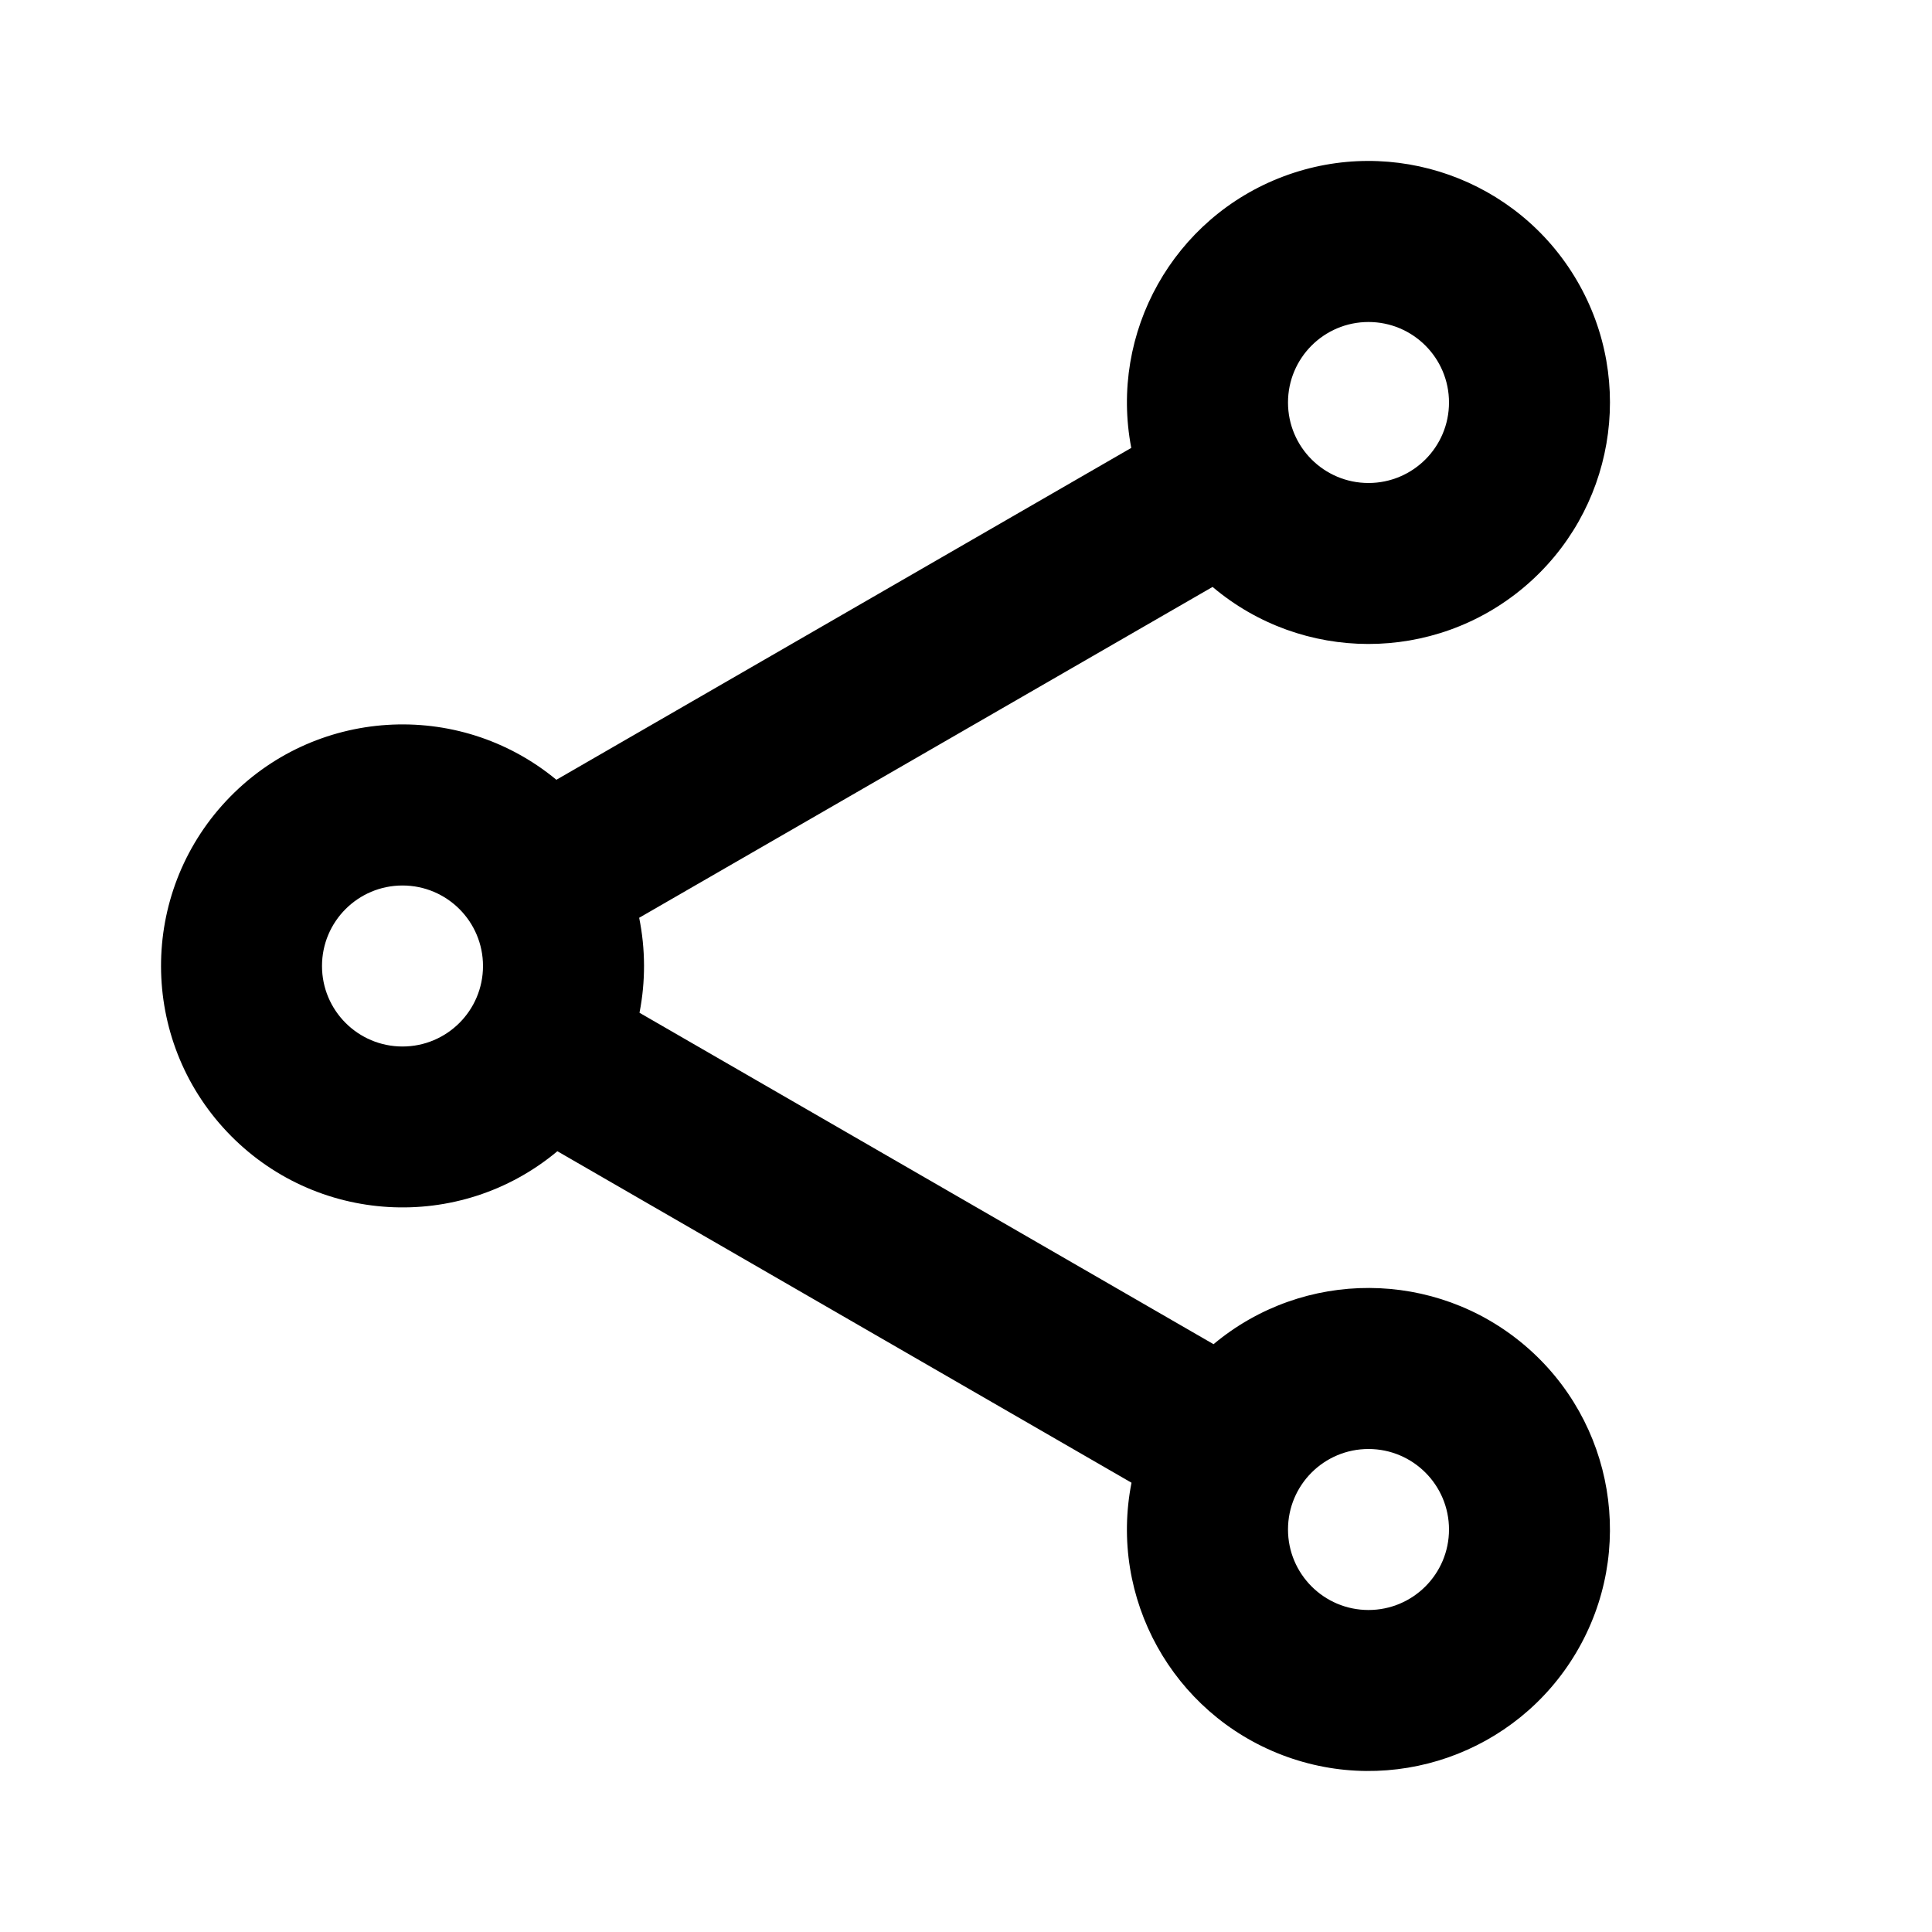
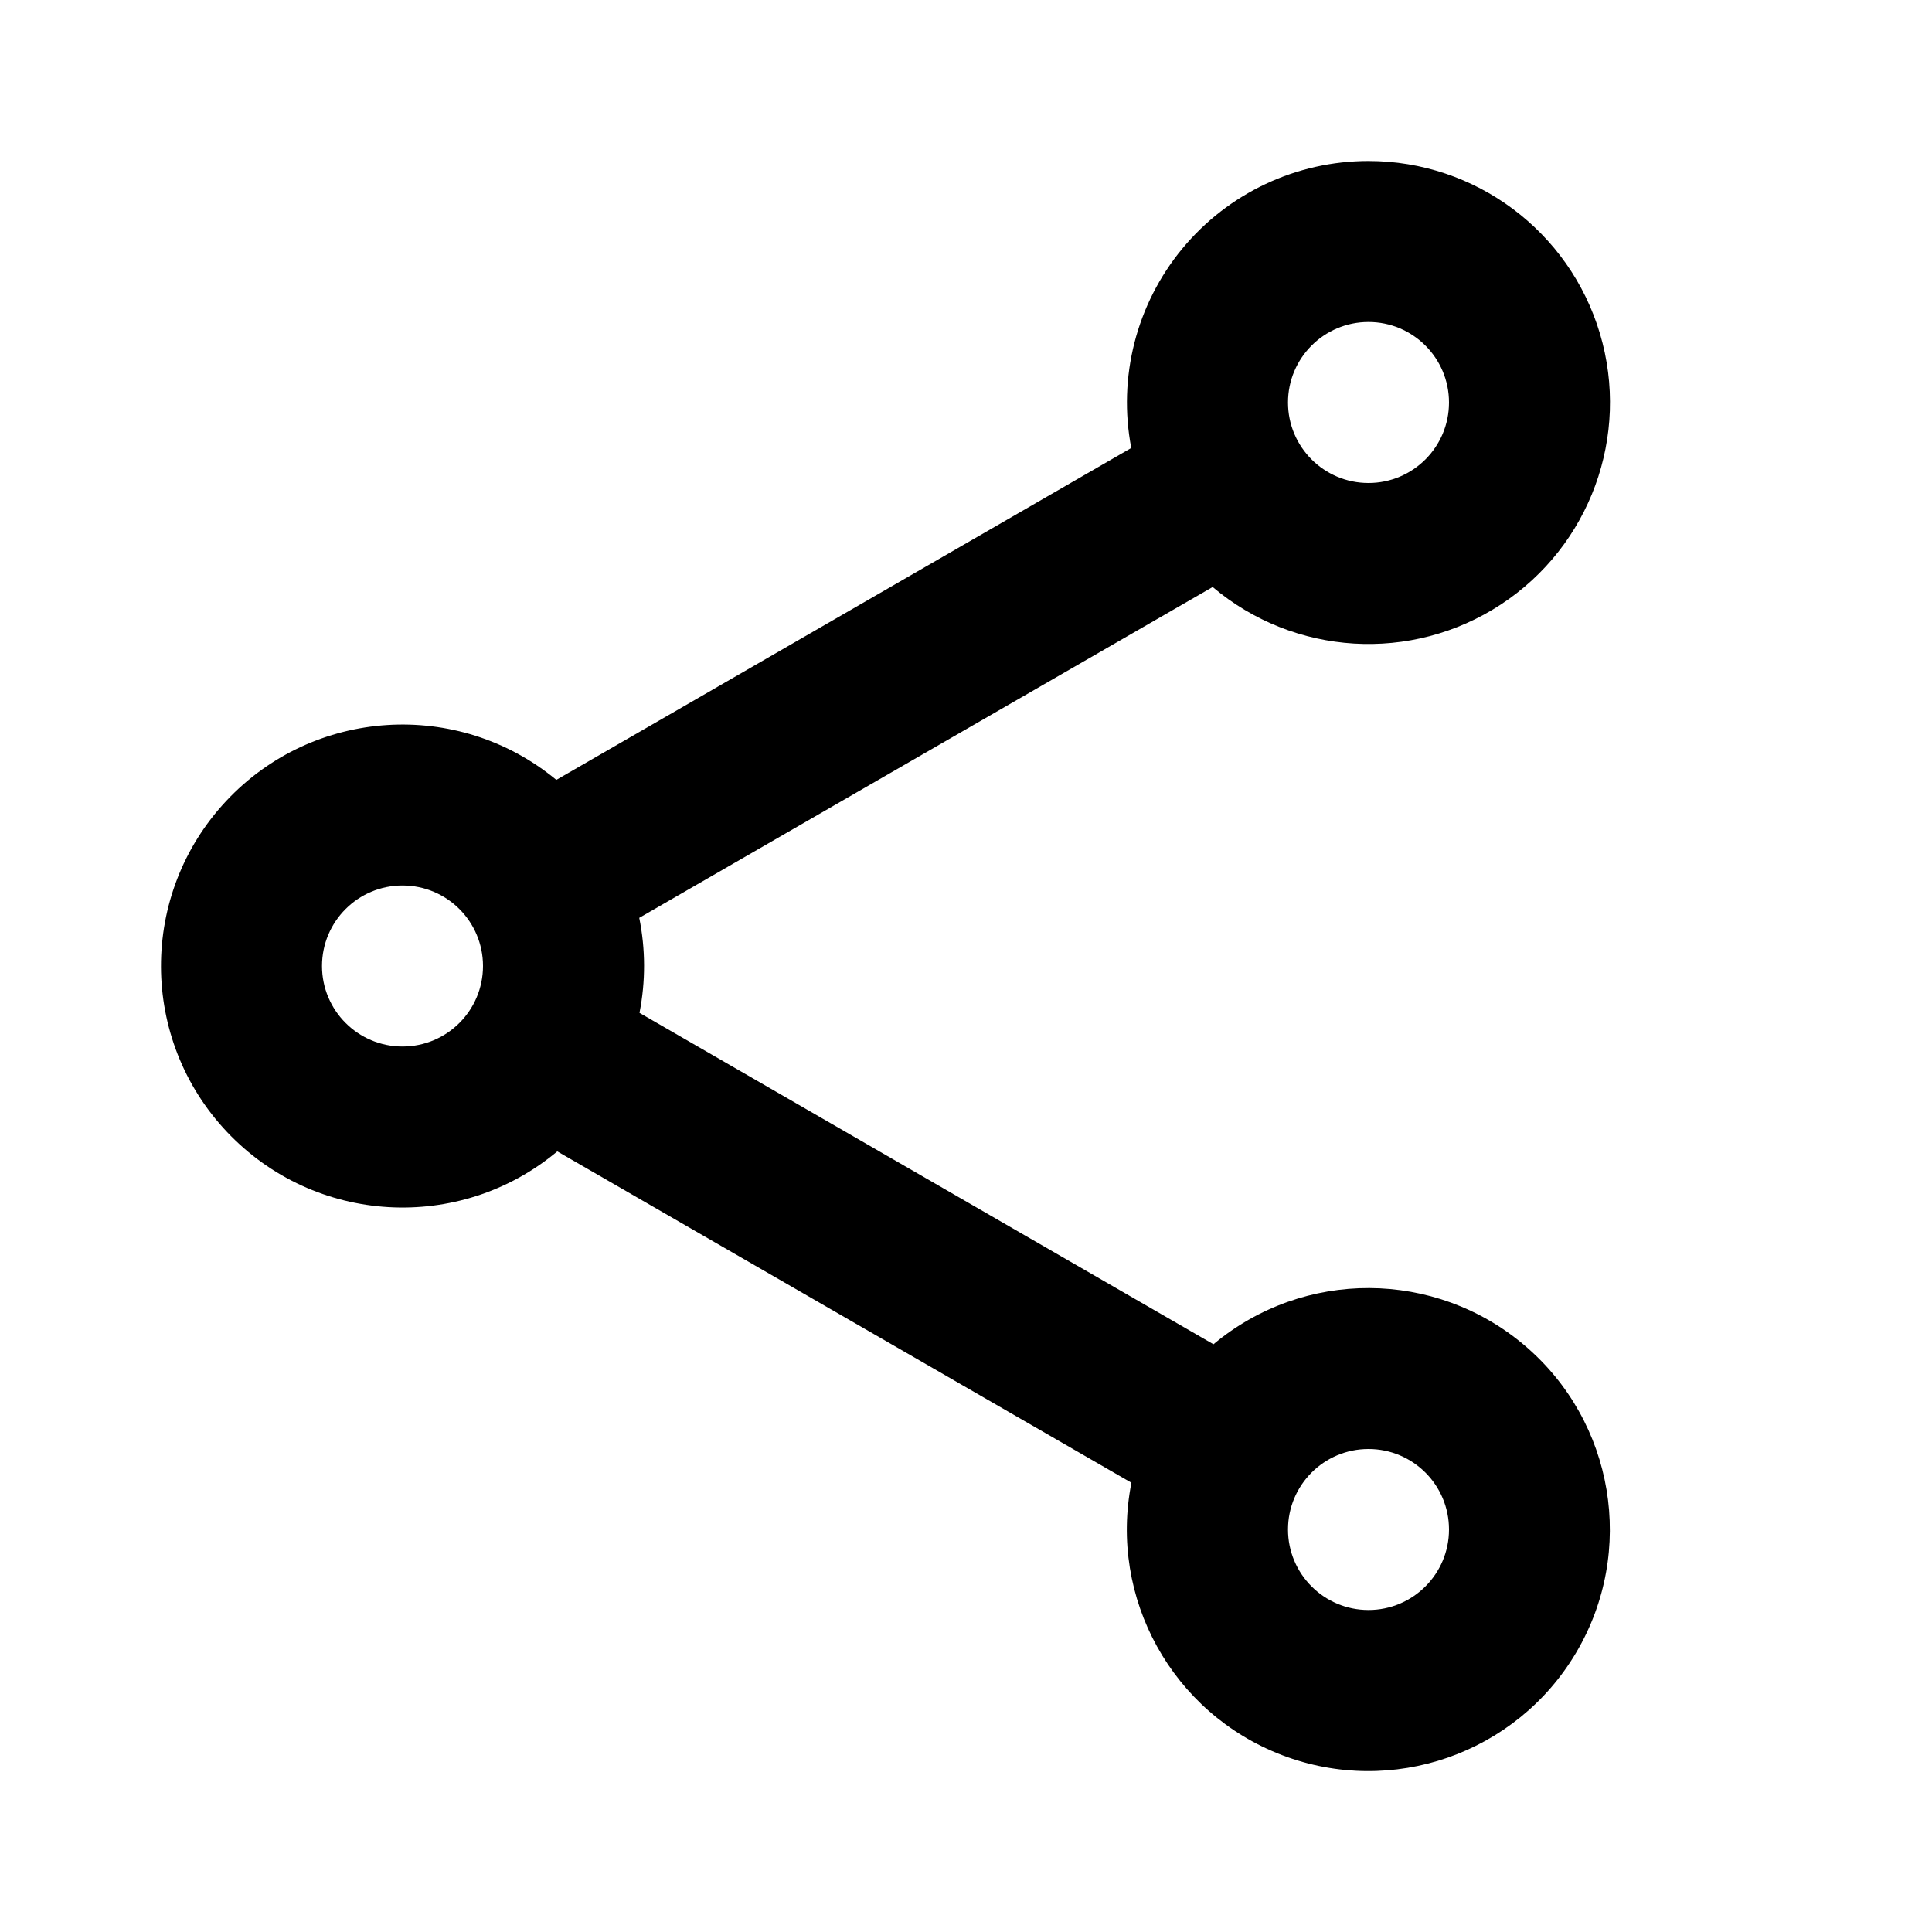
<svg xmlns="http://www.w3.org/2000/svg" viewBox="0 0 24 24">
-   <path d="M6.911 9.687l7.142-4.123a3 3 0 1 1 1.01 1.727l-7.123 4.11a3.014 3.014 0 0 1 .004 1.18l7.131 4.117a3 3 0 1 1-1.019 1.721l-7.132-4.118a3 3 0 1 1-.013-4.615zM17 20a1 1 0 1 0 0-2 1 1 0 0 0 0 2zm0-14a1 1 0 1 0 0-2 1 1 0 0 0 0 2zM5 13a1 1 0 1 0 0-2 1 1 0 0 0 0 2z" />
+   <path d="M17 2a3 3 0 11-1.936 5.292l-7.123 4.11a3.014 3.014 0 01.003 1.18l7.13 4.117a3 3 0 11-1.019 1.72l-7.132-4.116a3 3 0 11-.012-4.615l7.142-4.123A3 3 0 0117 2zm0 16a1 1 0 100 2 1 1 0 000-2zM5 11a1 1 0 100 2 1 1 0 000-2zm12-7a1 1 0 100 2 1 1 0 000-2z" />
</svg>
